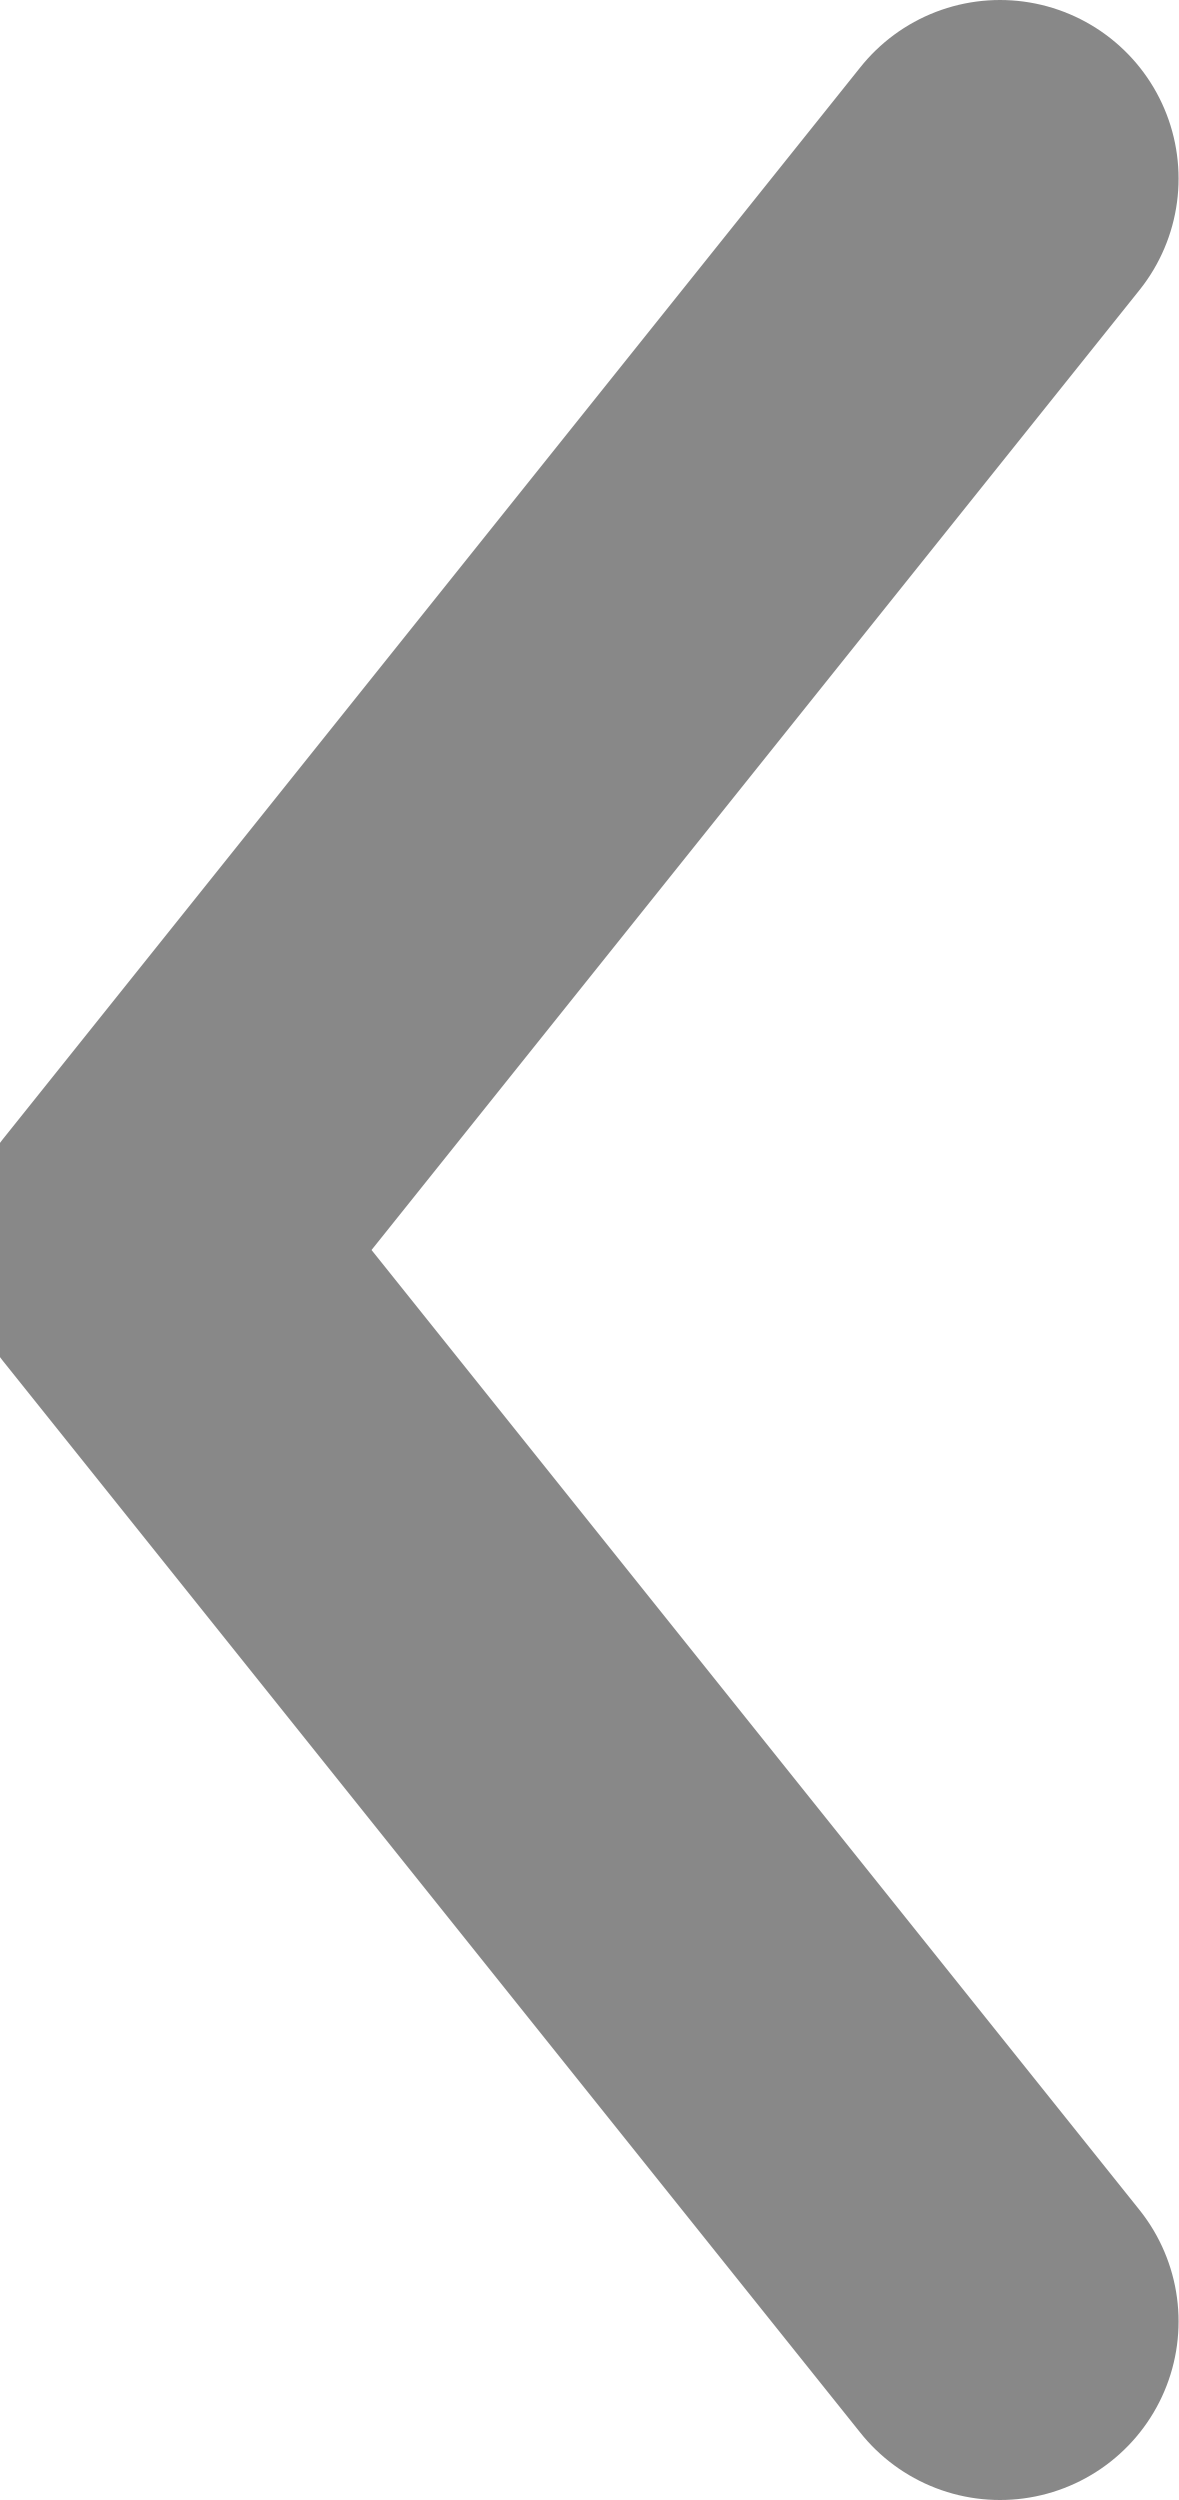
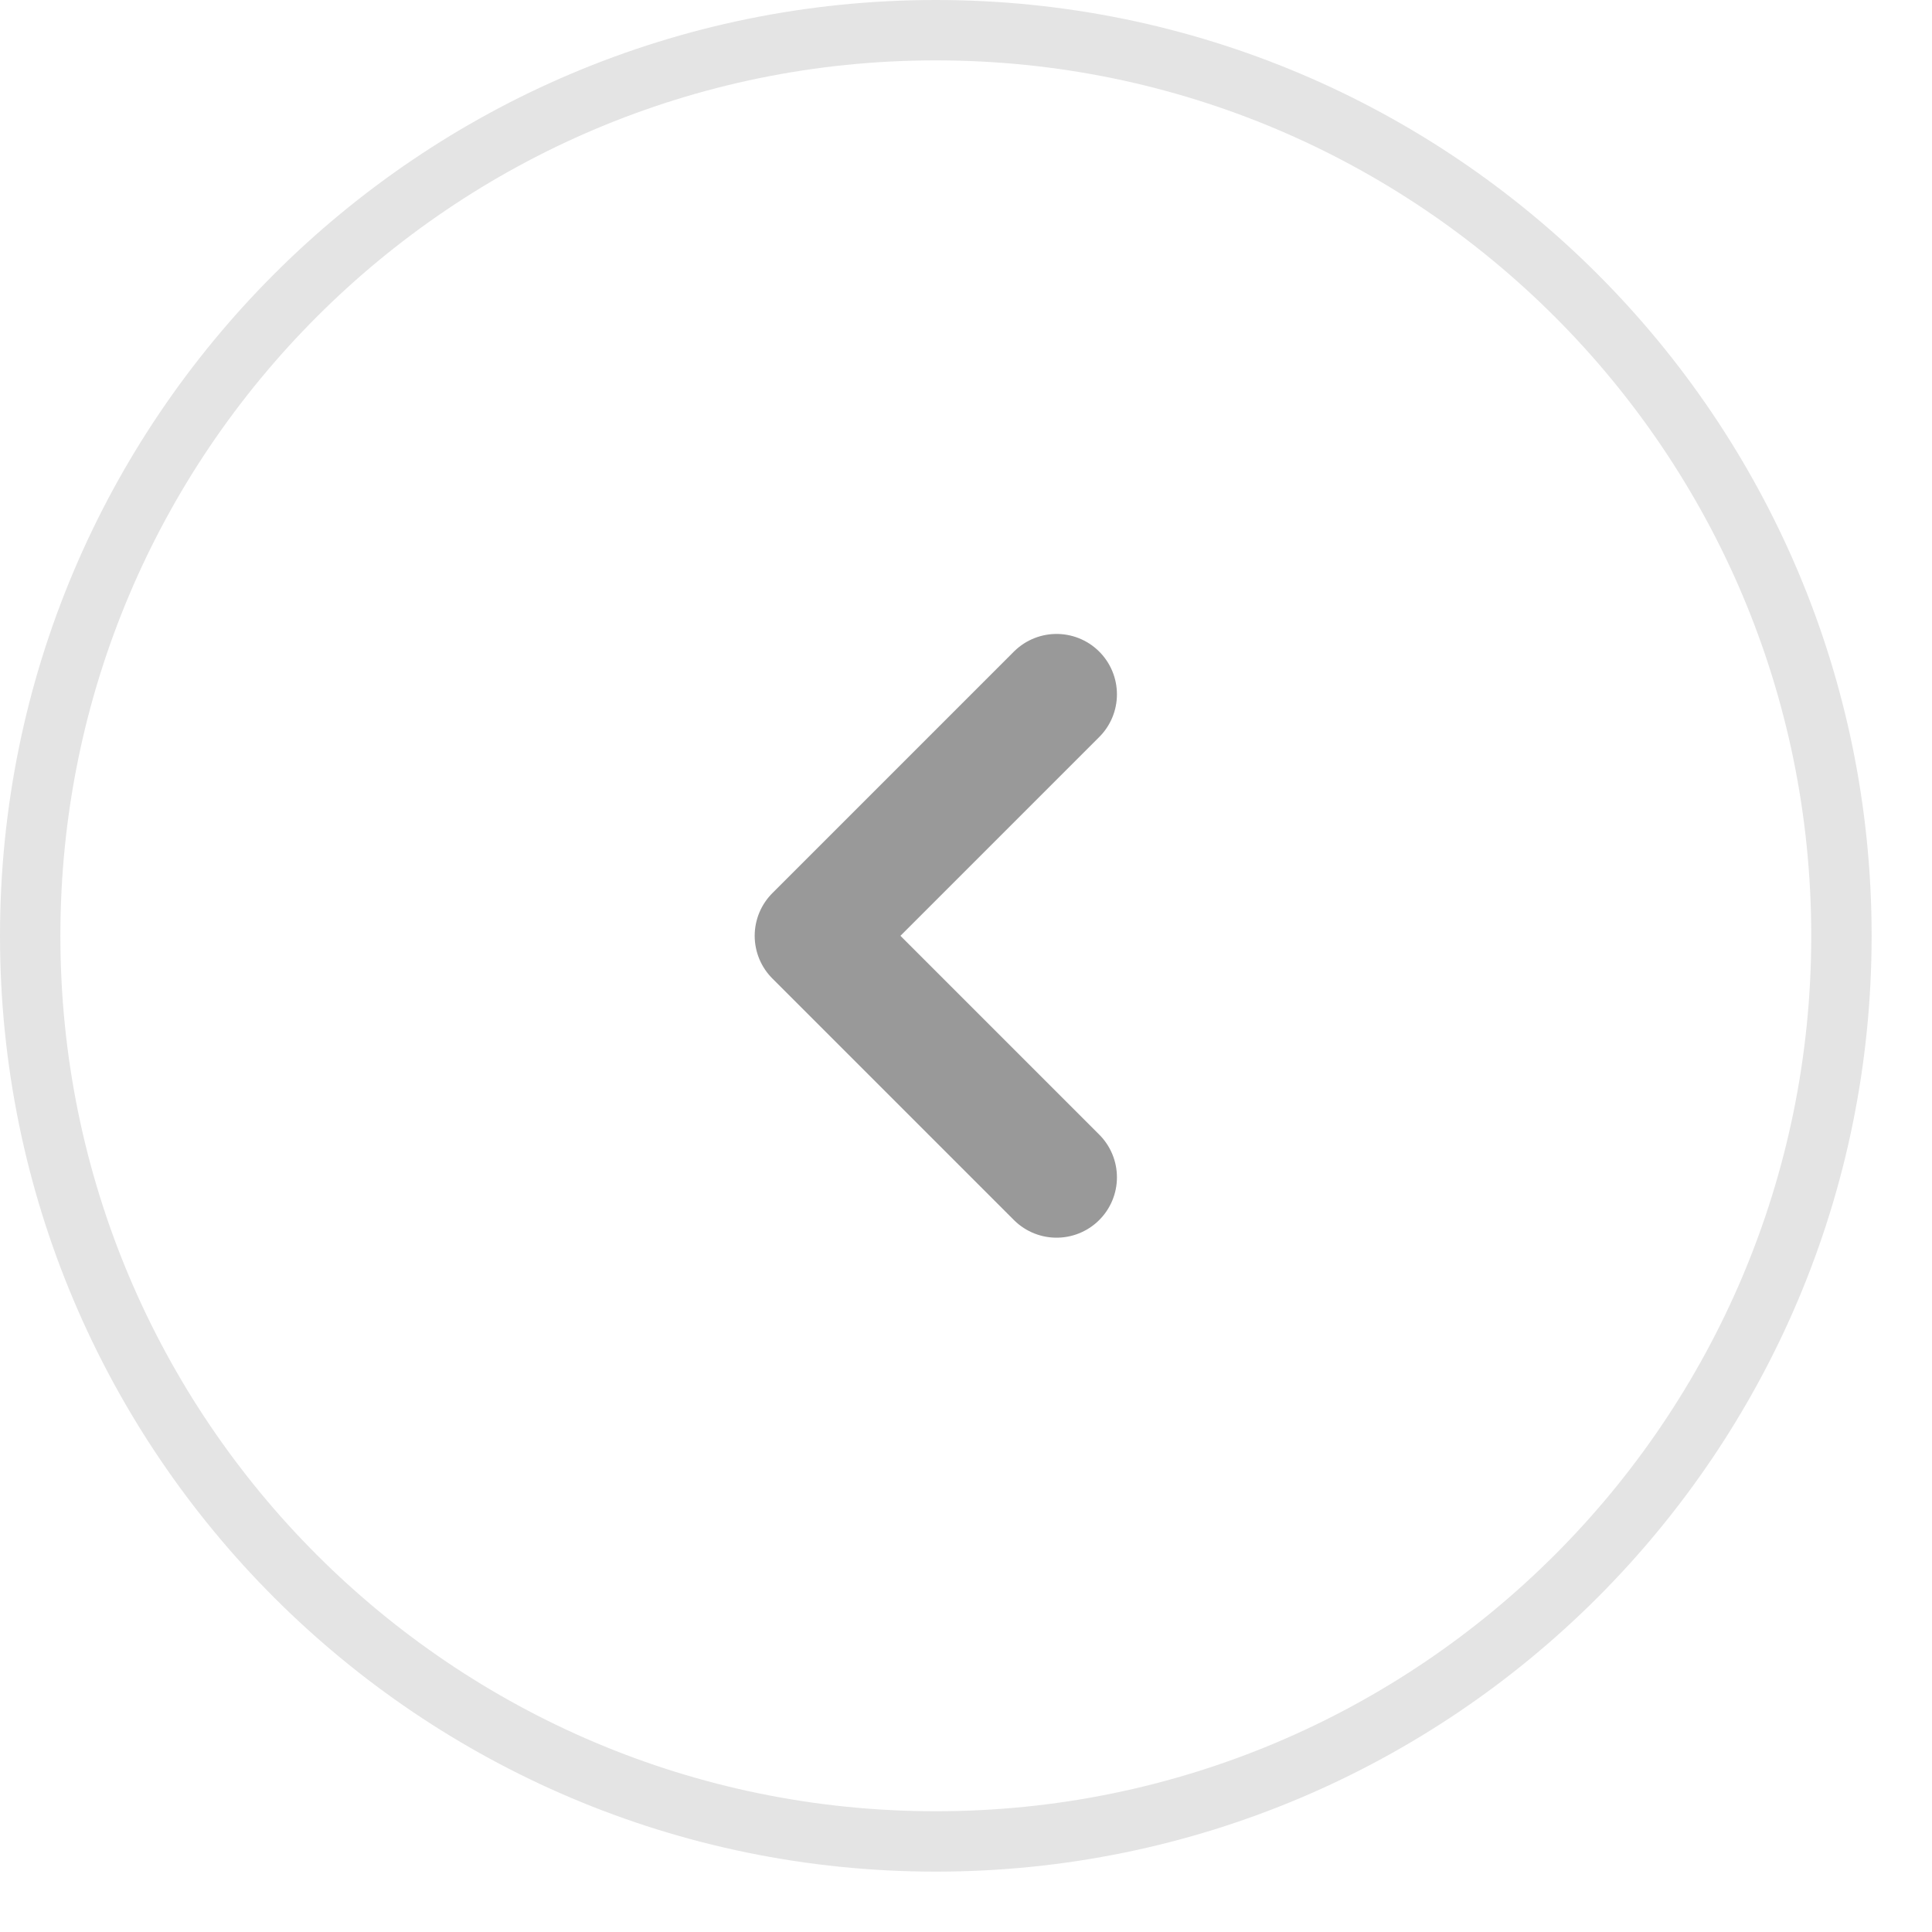
- <svg xmlns="http://www.w3.org/2000/svg" id="_" data-name="&lt;" width="6.6" height="14" viewBox="0 0 6.6 14">
-   <defs>
-     <style>
-       .cls-1 {
-         fill: none;
-         stroke: #888;
-         stroke-linecap: round;
-         stroke-linejoin: round;
-         stroke-width: 2px;
-         fill-rule: evenodd;
-       }
-     </style>
-   </defs>
-   <path id="_복사" data-name="&lt; 복사" class="cls-1" d="M1080.38,2601l-4.8,6,4.8,6" transform="translate(-1074.78 -2600)" />
+ <svg xmlns="http://www.w3.org/2000/svg" width="32" height="32">
+   <path stroke="#E4E4E4" fill="none" d="M15.5.5c8.284 0 15 6.716 15 15 0 8.284-6.716 15-15 15-8.284 0-15-6.716-15-15 0-8.284 6.716-15 15-15z" />
+   <path stroke="#999" stroke-width="2" stroke-linecap="round" stroke-linejoin="round" fill="none" d="m17.5 19.5-4-4 4-4" />
</svg>
